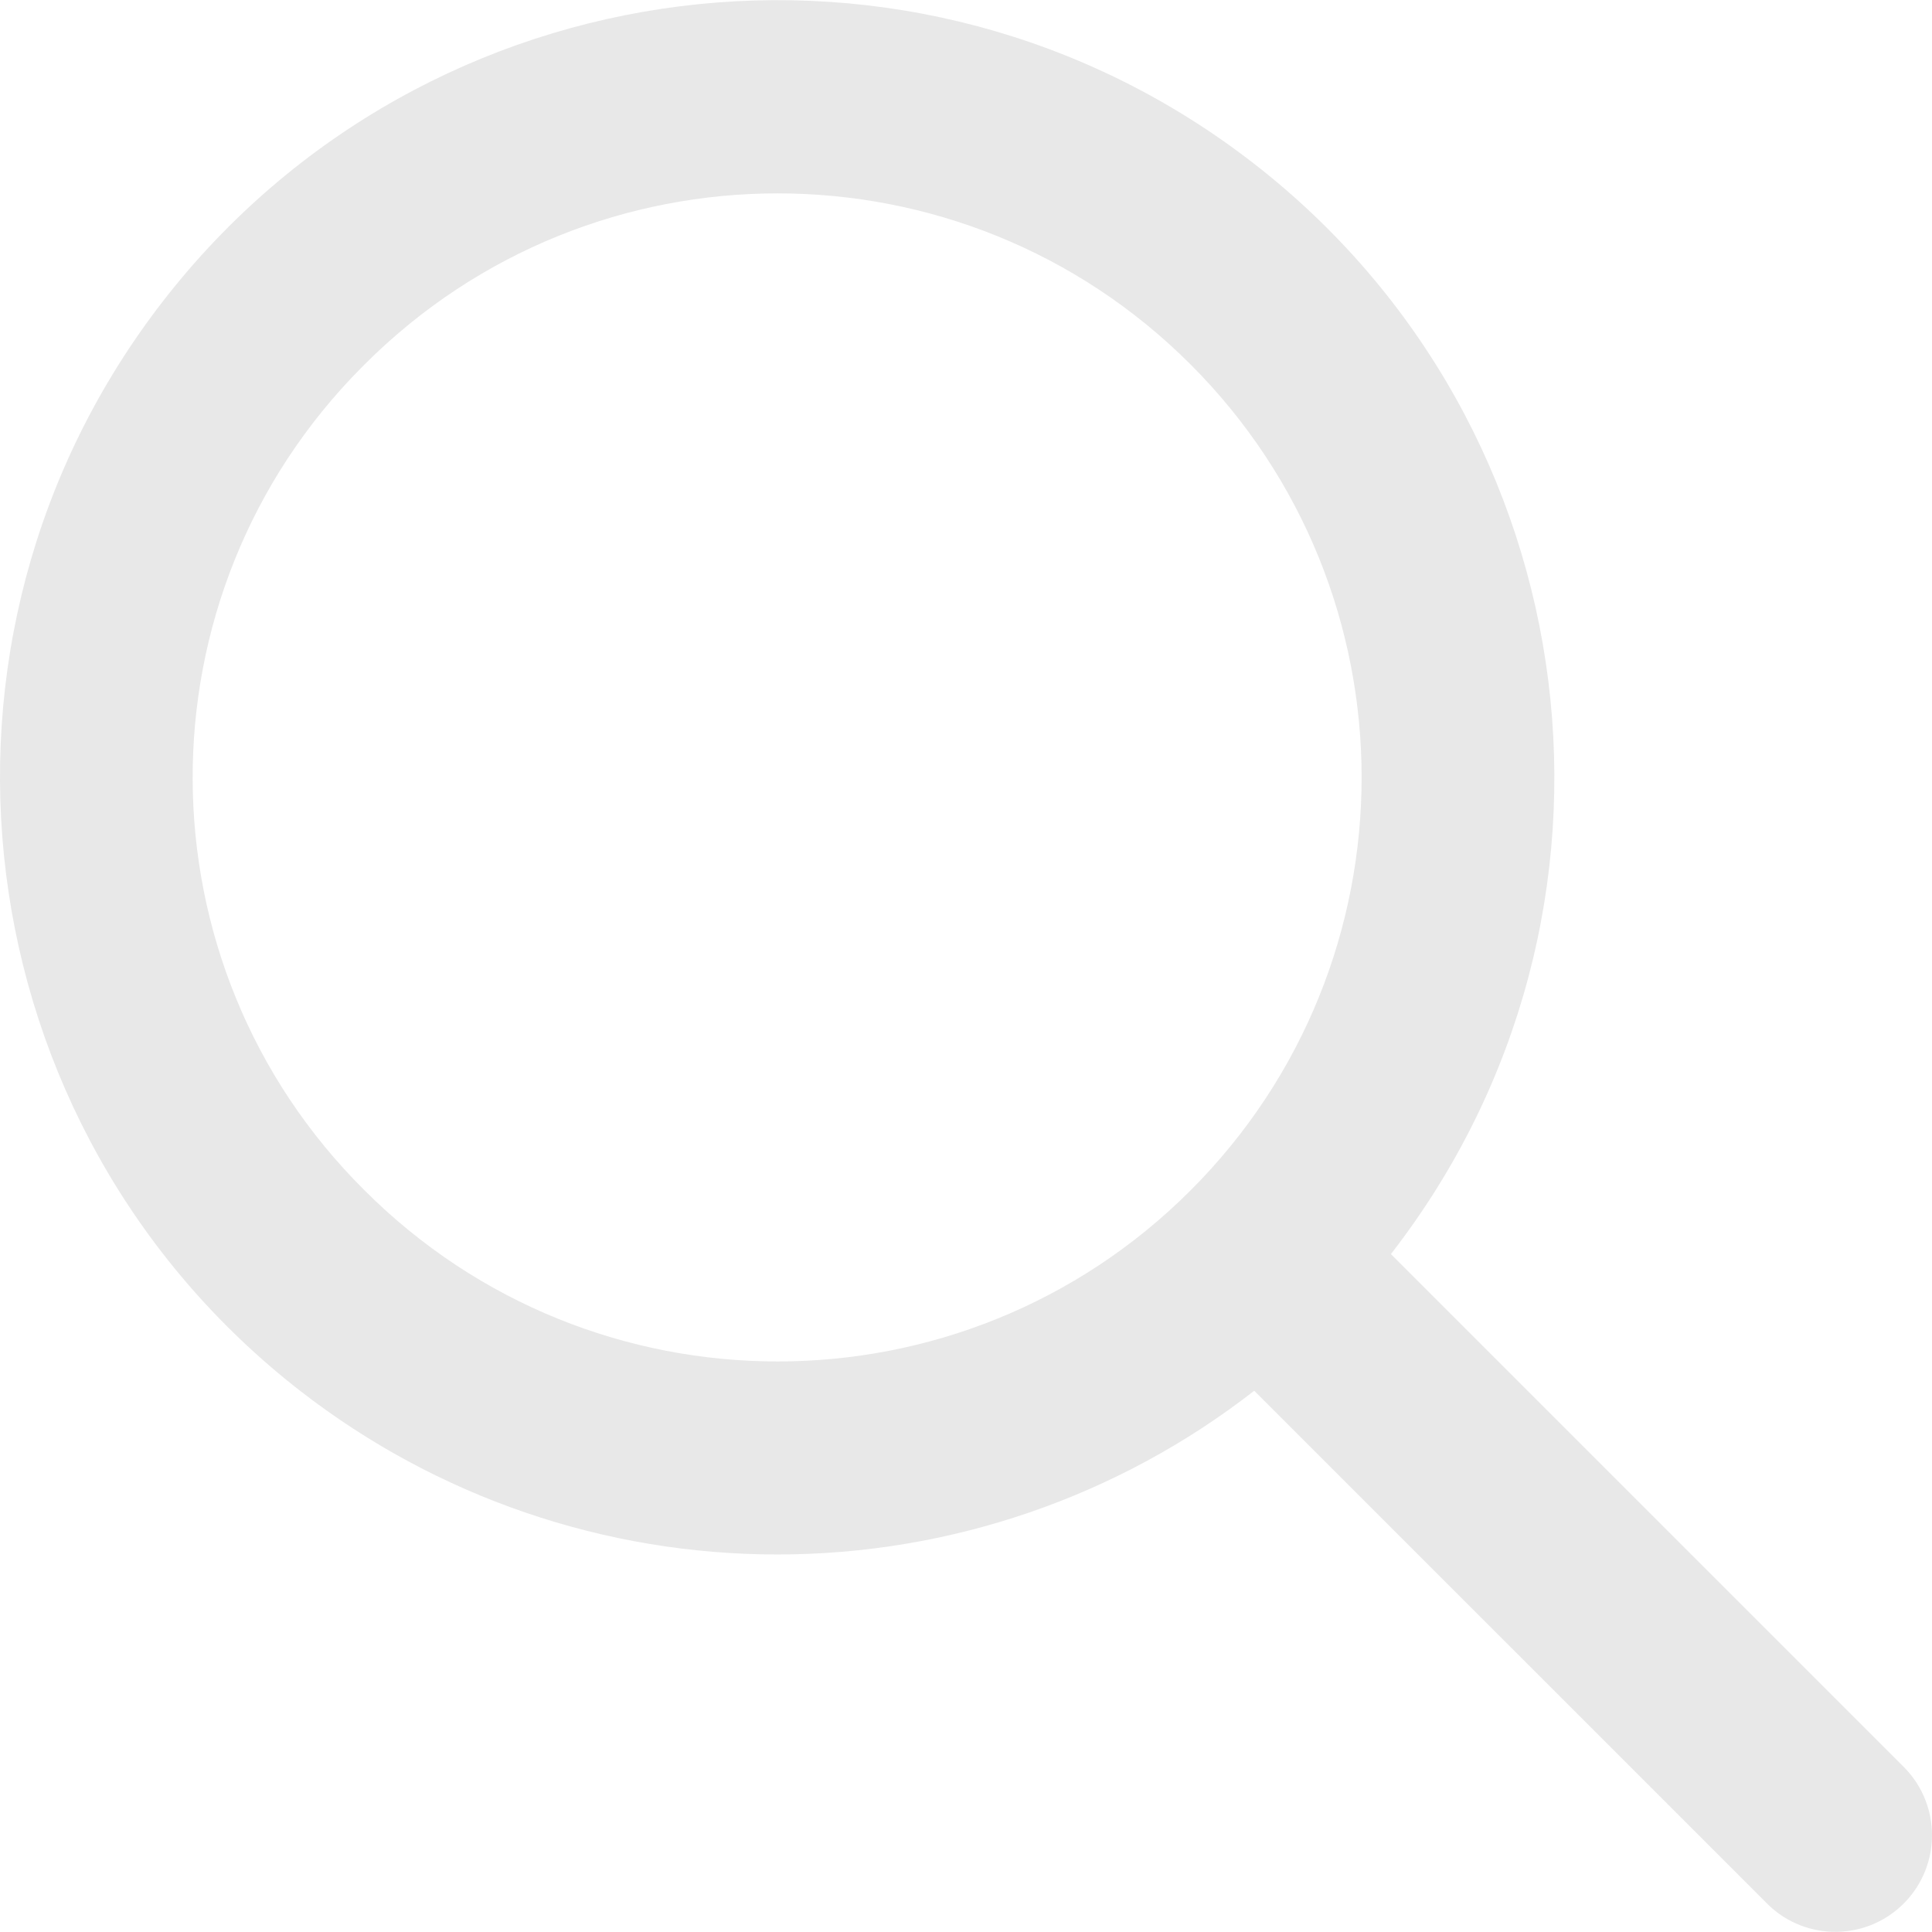
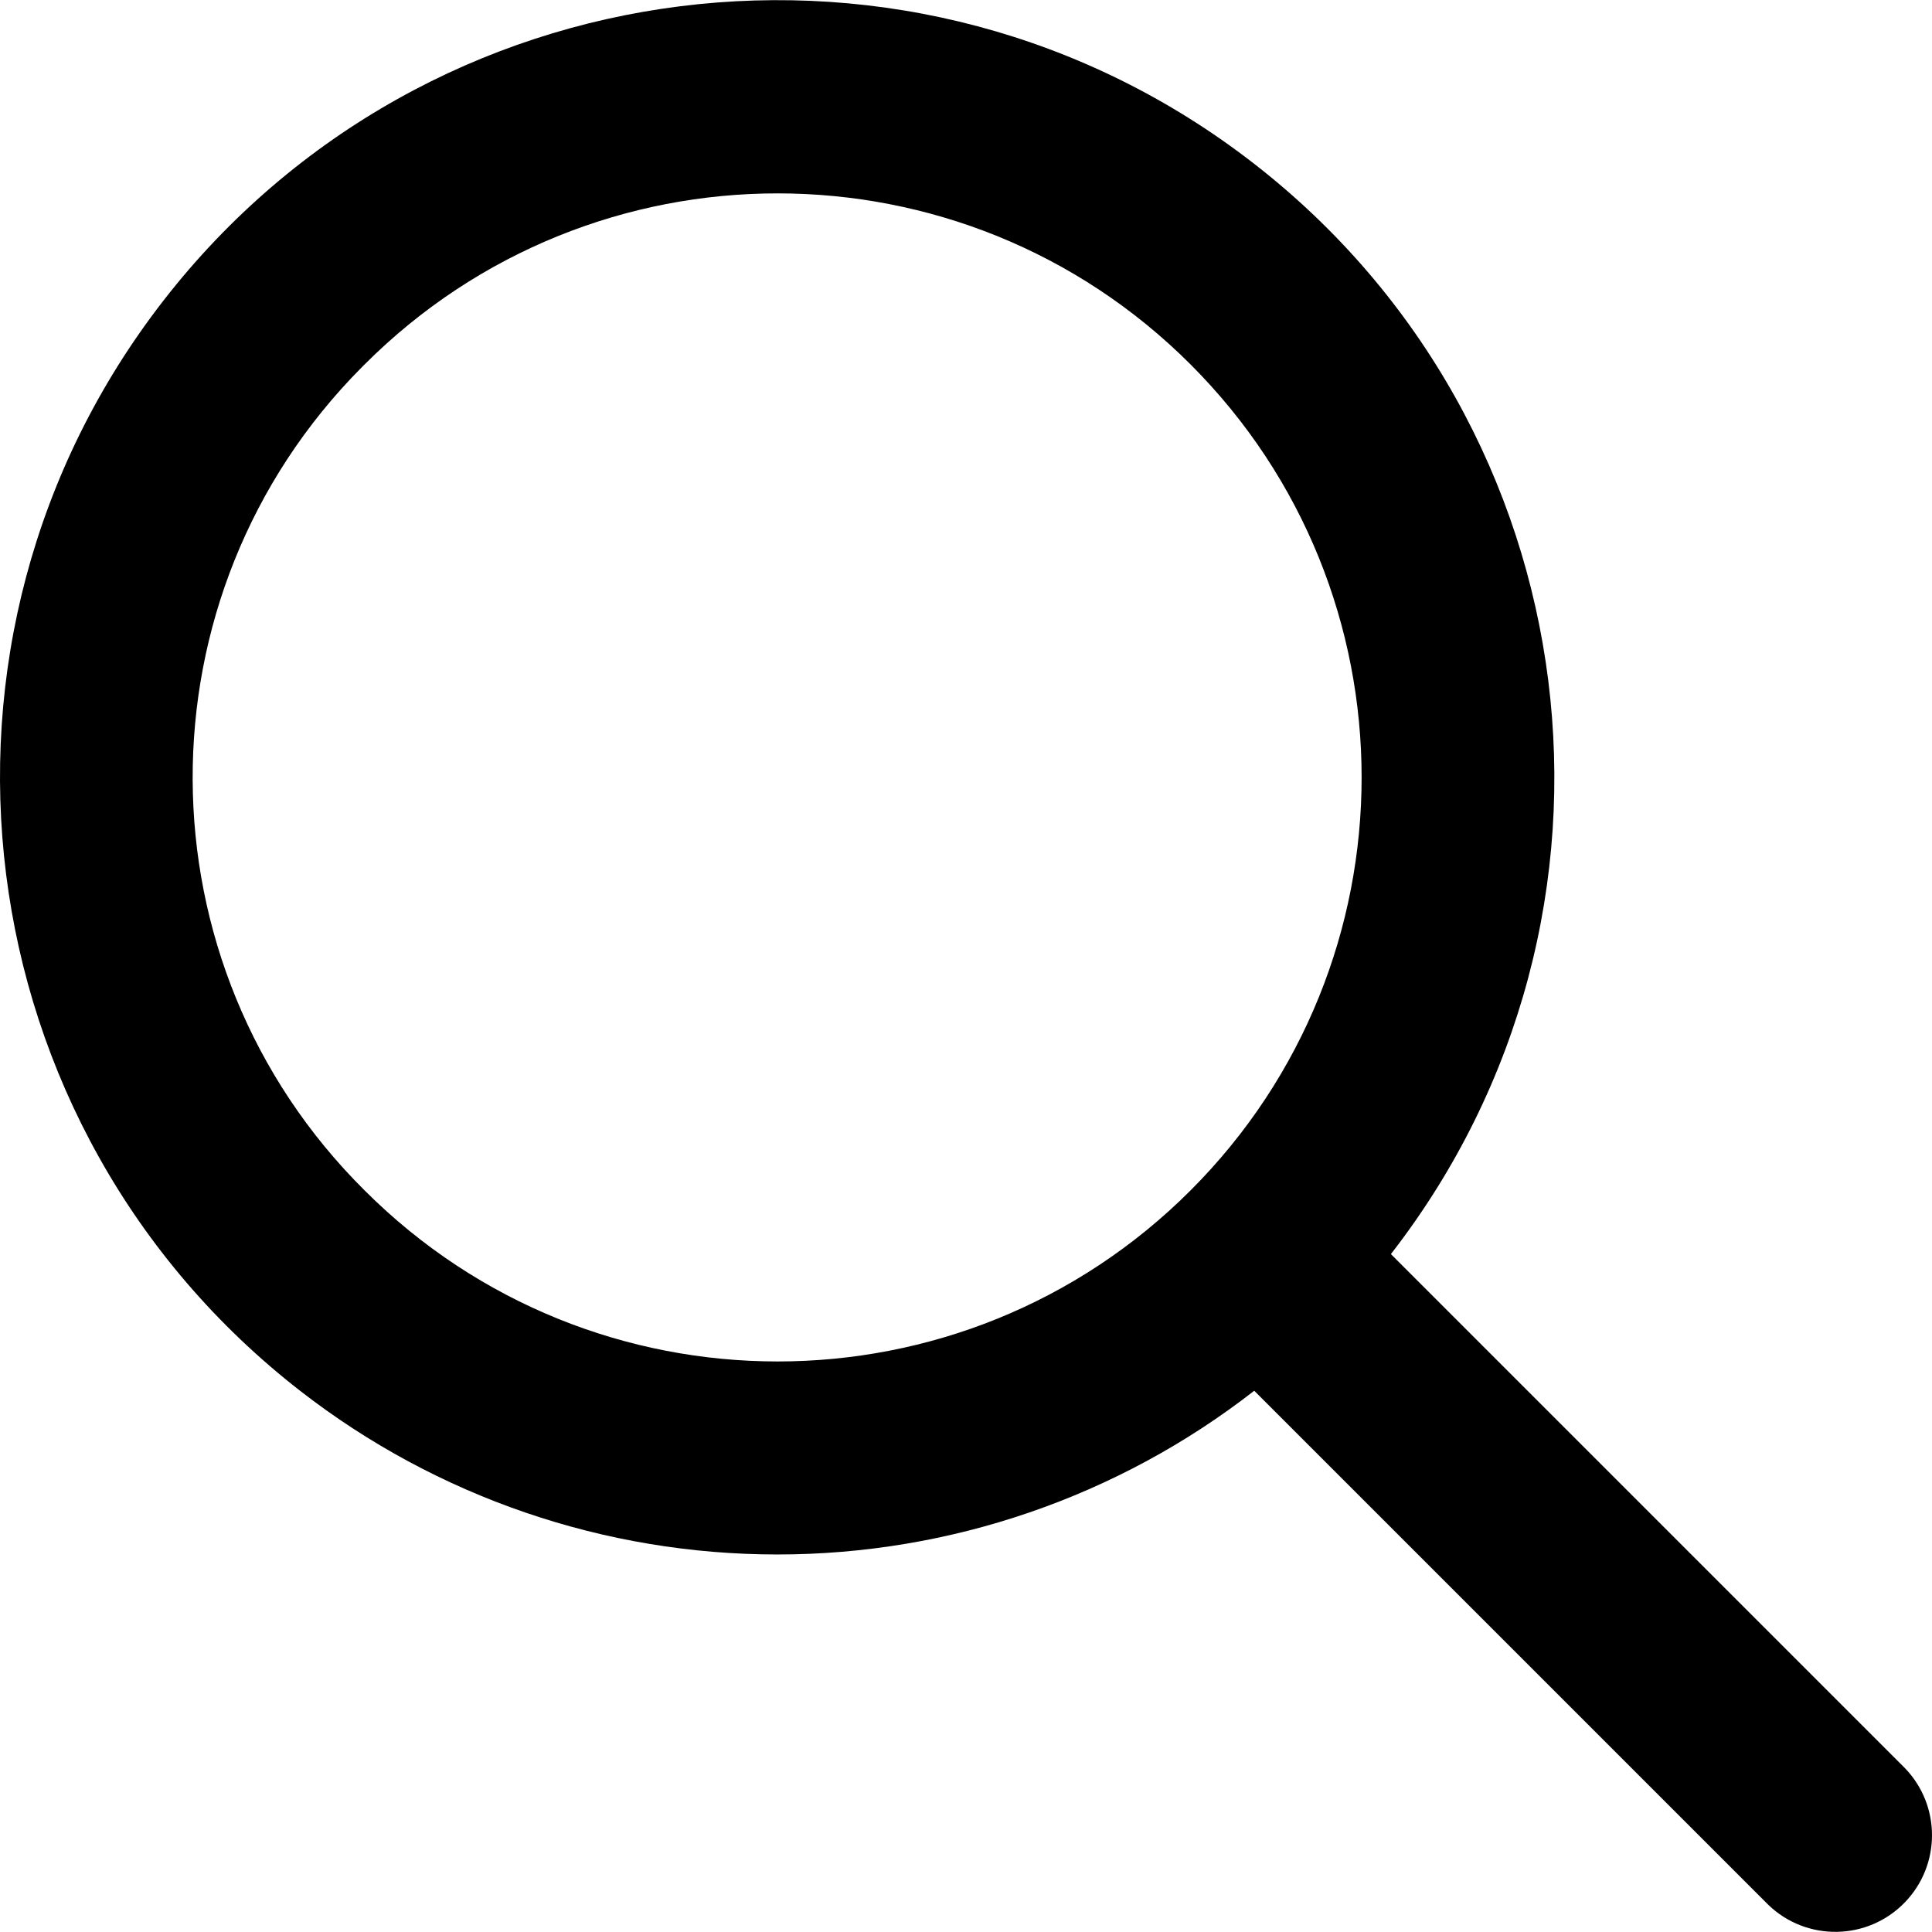
- <svg xmlns="http://www.w3.org/2000/svg" id="Capa_1" enable-background="new 0 0 461.516 461.516" height="512" viewBox="0 0 461.516 461.516" width="512">
+ <svg xmlns="http://www.w3.org/2000/svg" id="Capa_1" enable-background="new 0 0 461.516 461.516" viewBox="0 0 461.516 461.516" fill="currentColor">
  <g>
-     <path fill="#e8e8e8" d="m185.746 371.332c41.251.001 81.322-13.762 113.866-39.11l122.778 122.778c9.172 8.858 23.787 8.604 32.645-.568 8.641-8.947 8.641-23.131 0-32.077l-122.778-122.778c62.899-80.968 48.252-197.595-32.716-260.494s-197.594-48.252-260.493 32.716-48.252 197.595 32.716 260.494c32.597 25.323 72.704 39.06 113.982 39.039zm-98.651-284.273c54.484-54.485 142.82-54.486 197.305-.002s54.486 142.82.002 197.305-142.82 54.486-197.305.002c-.001-.001-.001-.001-.002-.002-54.484-54.087-54.805-142.101-.718-196.585.239-.24.478-.479.718-.718z" />
+     <path d="m185.746 371.332c41.251.001 81.322-13.762 113.866-39.11l122.778 122.778c9.172 8.858 23.787 8.604 32.645-.568 8.641-8.947 8.641-23.131 0-32.077l-122.778-122.778c62.899-80.968 48.252-197.595-32.716-260.494s-197.594-48.252-260.493 32.716-48.252 197.595 32.716 260.494c32.597 25.323 72.704 39.06 113.982 39.039zm-98.651-284.273c54.484-54.485 142.82-54.486 197.305-.002s54.486 142.82.002 197.305-142.82 54.486-197.305.002c-.001-.001-.001-.001-.002-.002-54.484-54.087-54.805-142.101-.718-196.585.239-.24.478-.479.718-.718z" />
  </g>
</svg>
